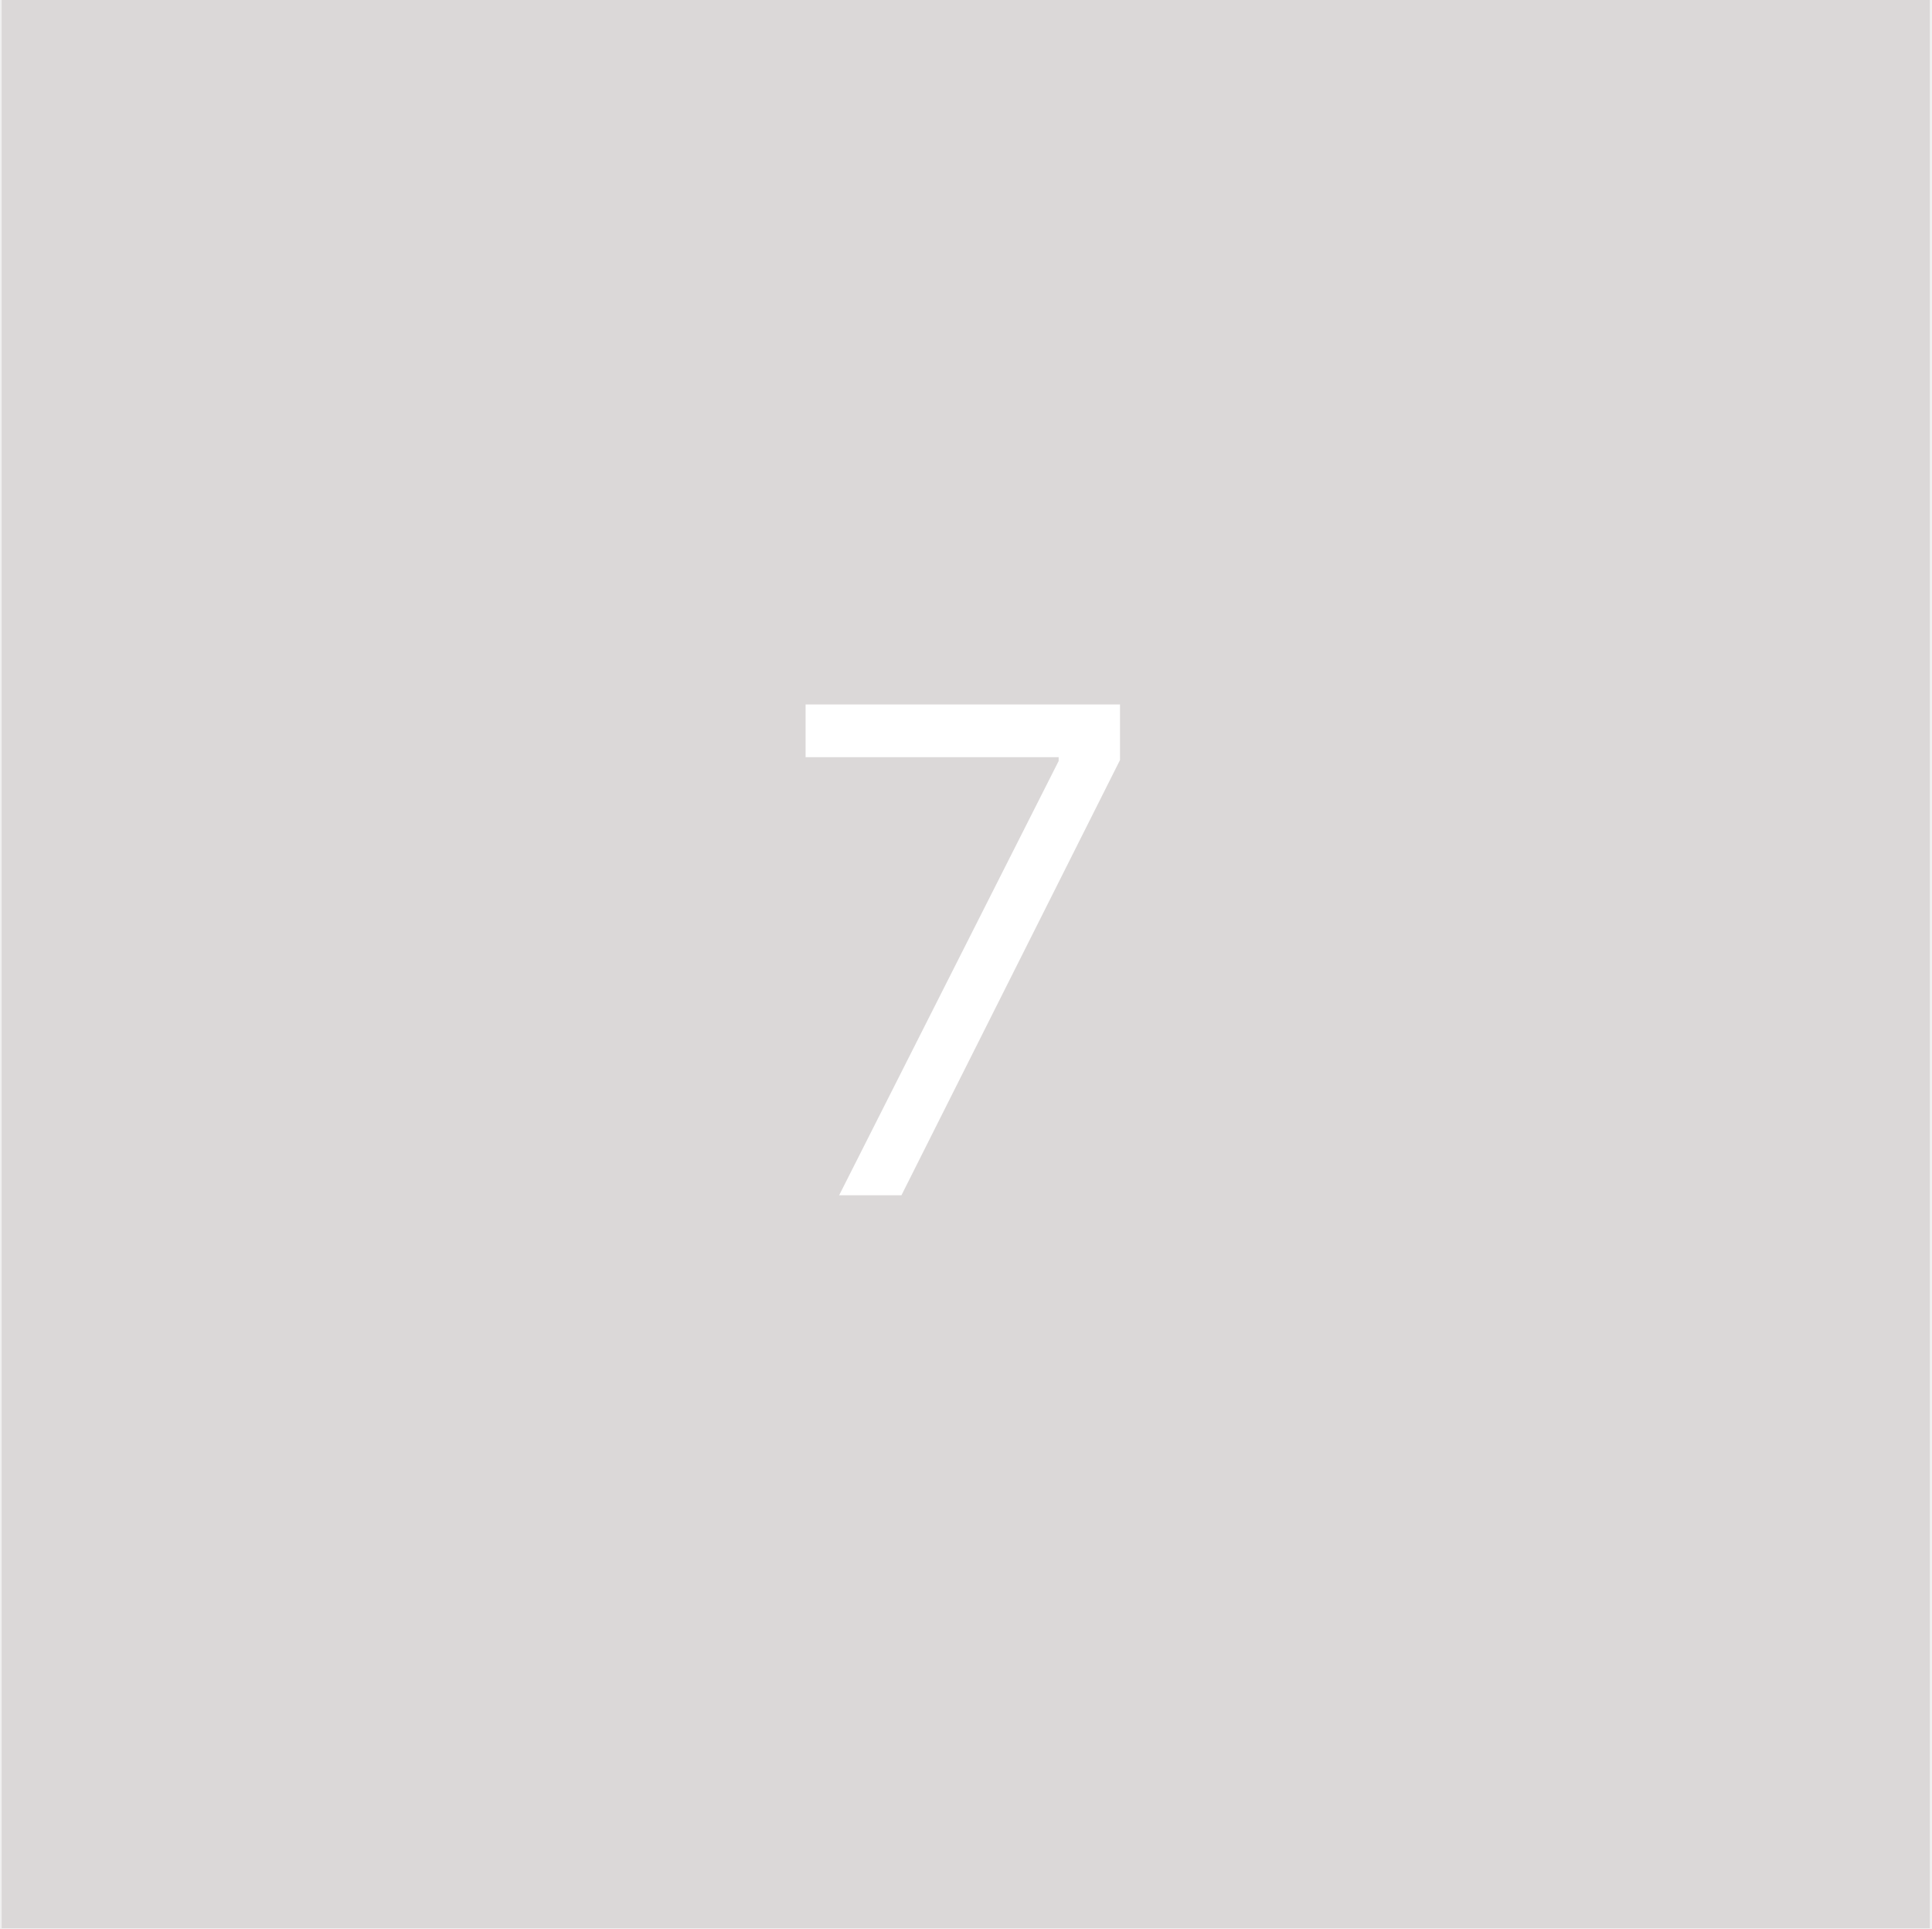
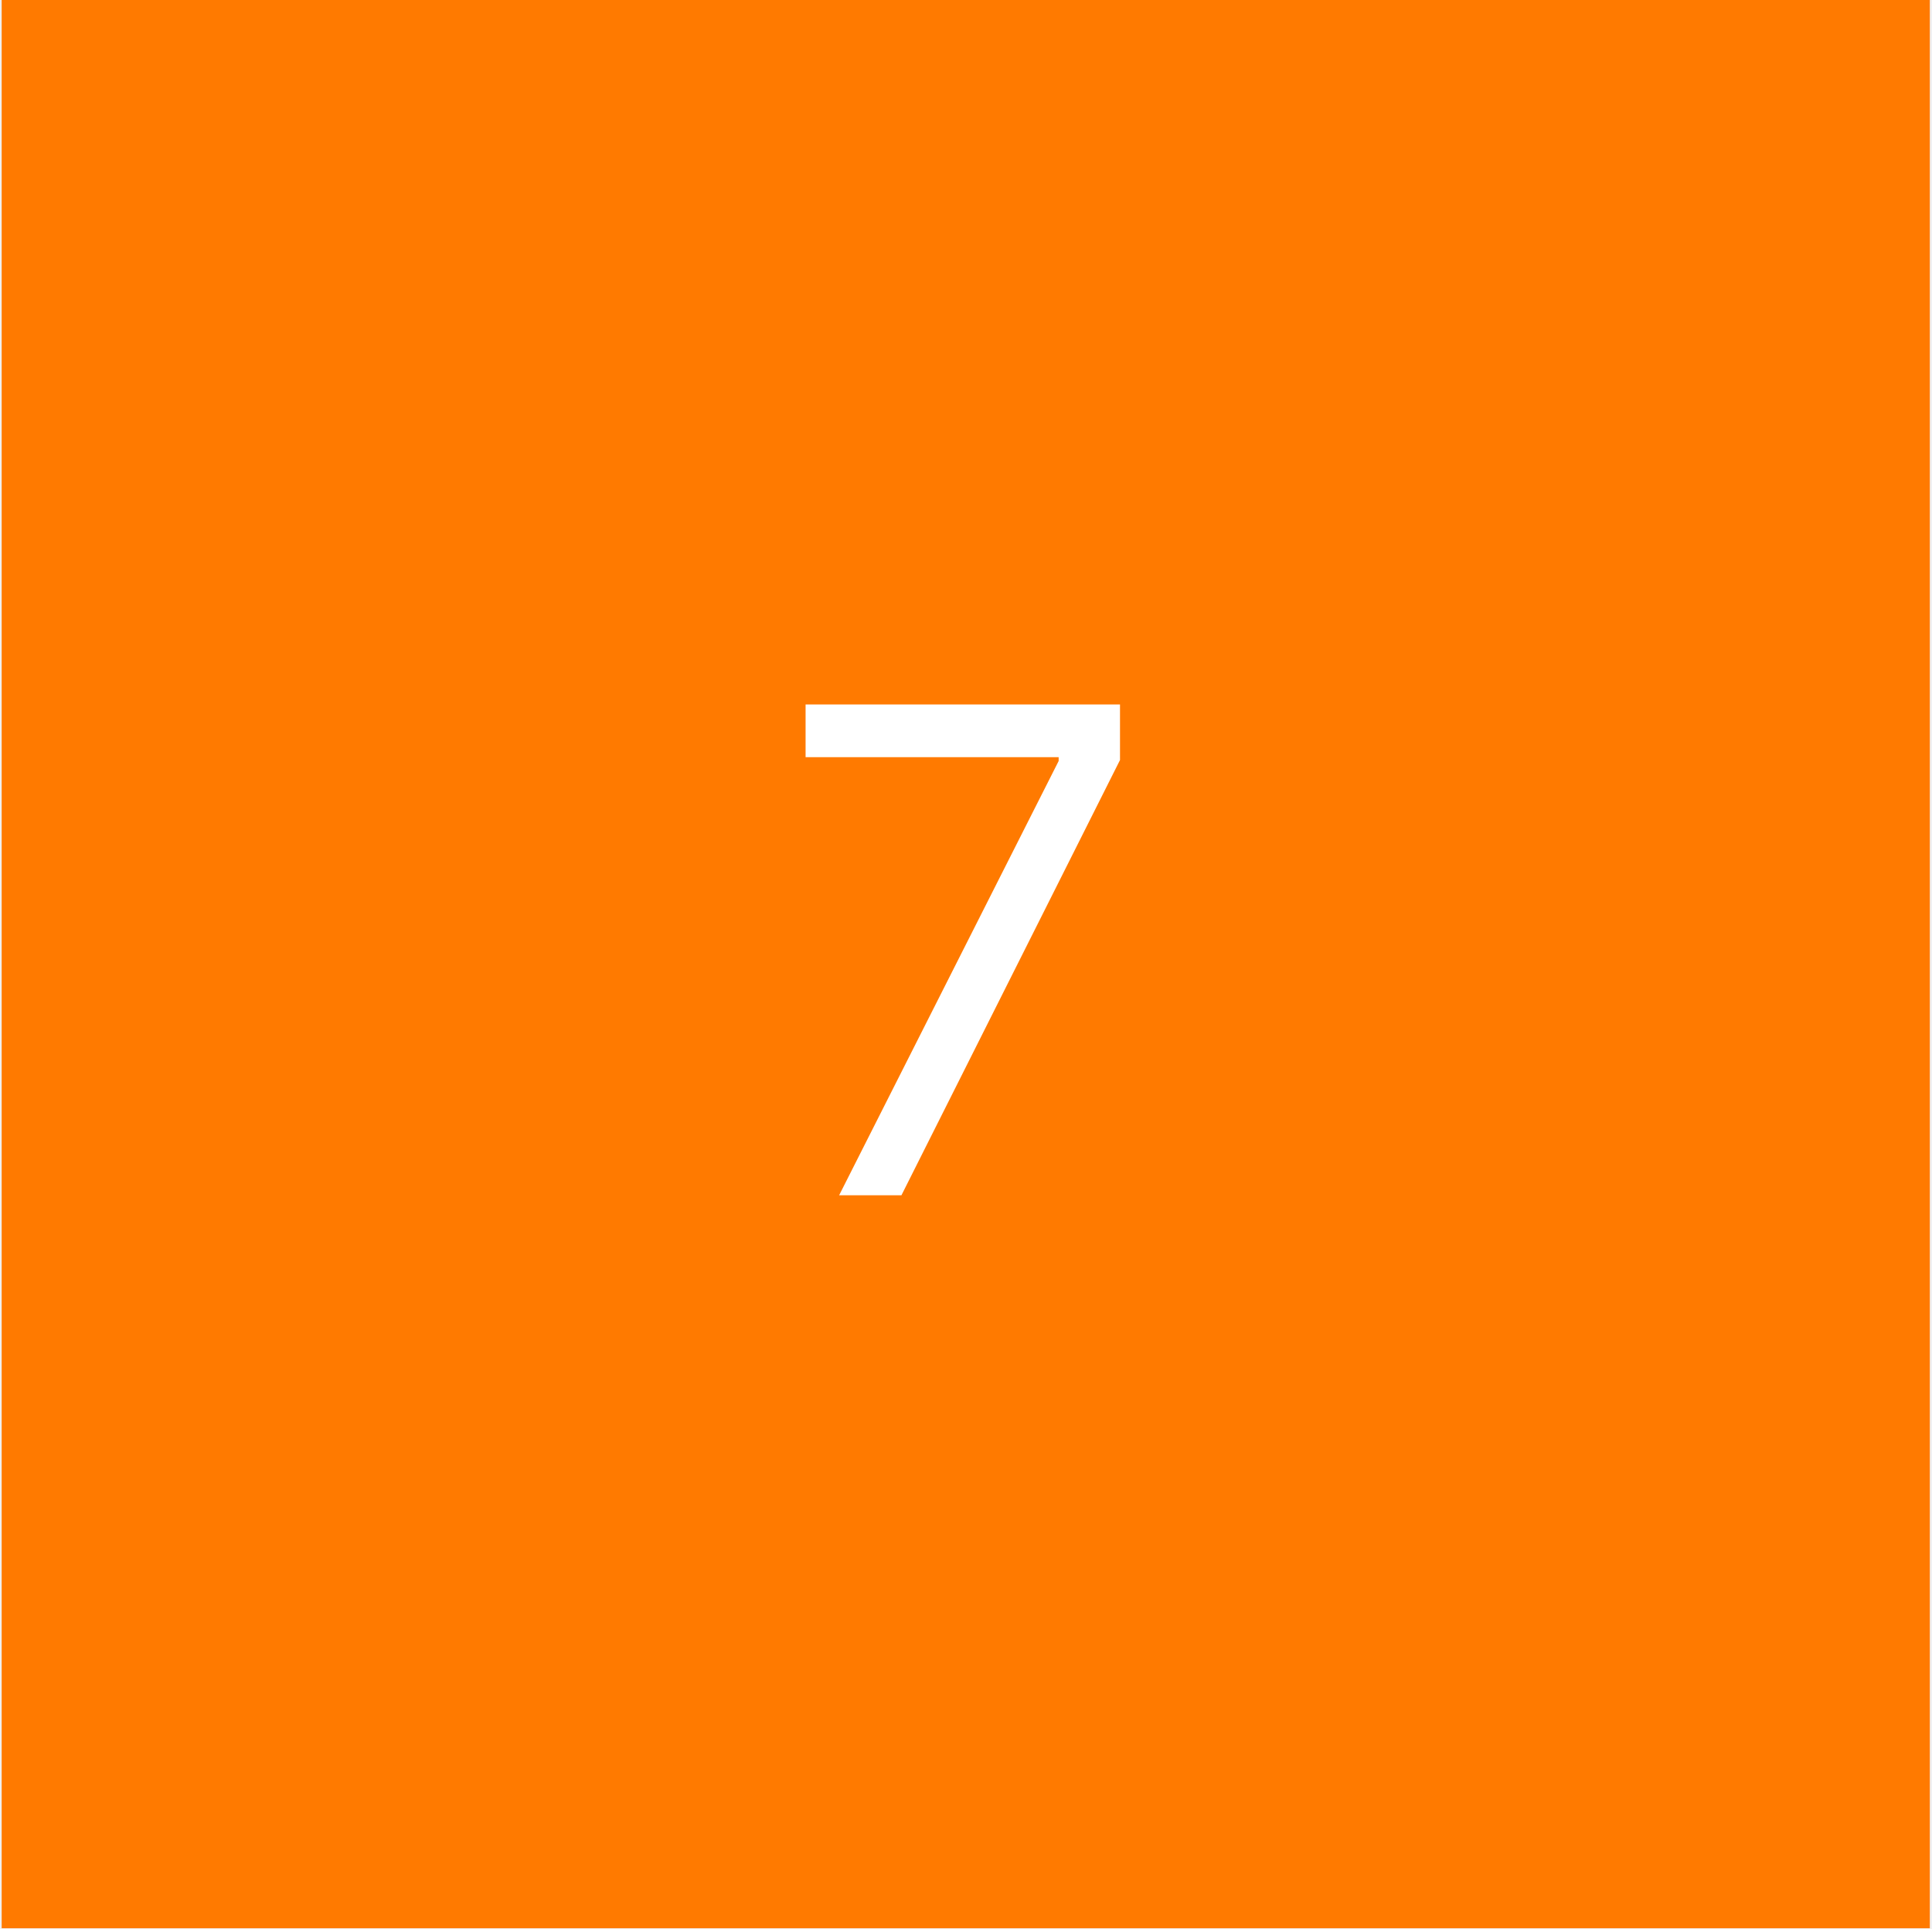
<svg xmlns="http://www.w3.org/2000/svg" width="501" height="500" viewBox="0 0 501 500" fill="none">
-   <rect x="0.438" width="500" height="500" fill="#DBD8D8" />
-   <path d="M217.602 309.938L274.526 197.331V196.337H208.901V182.665H290.436V197.082L233.759 309.938H217.602Z" fill="white" />
+   <rect x="0.437" width="500" height="500" fill="#FF7A00" />
+   <path d="M217.601 309.938L274.526 197.331V196.337H208.901V182.665H290.435V197.082L233.759 309.938H217.601Z" fill="white" />
</svg>
